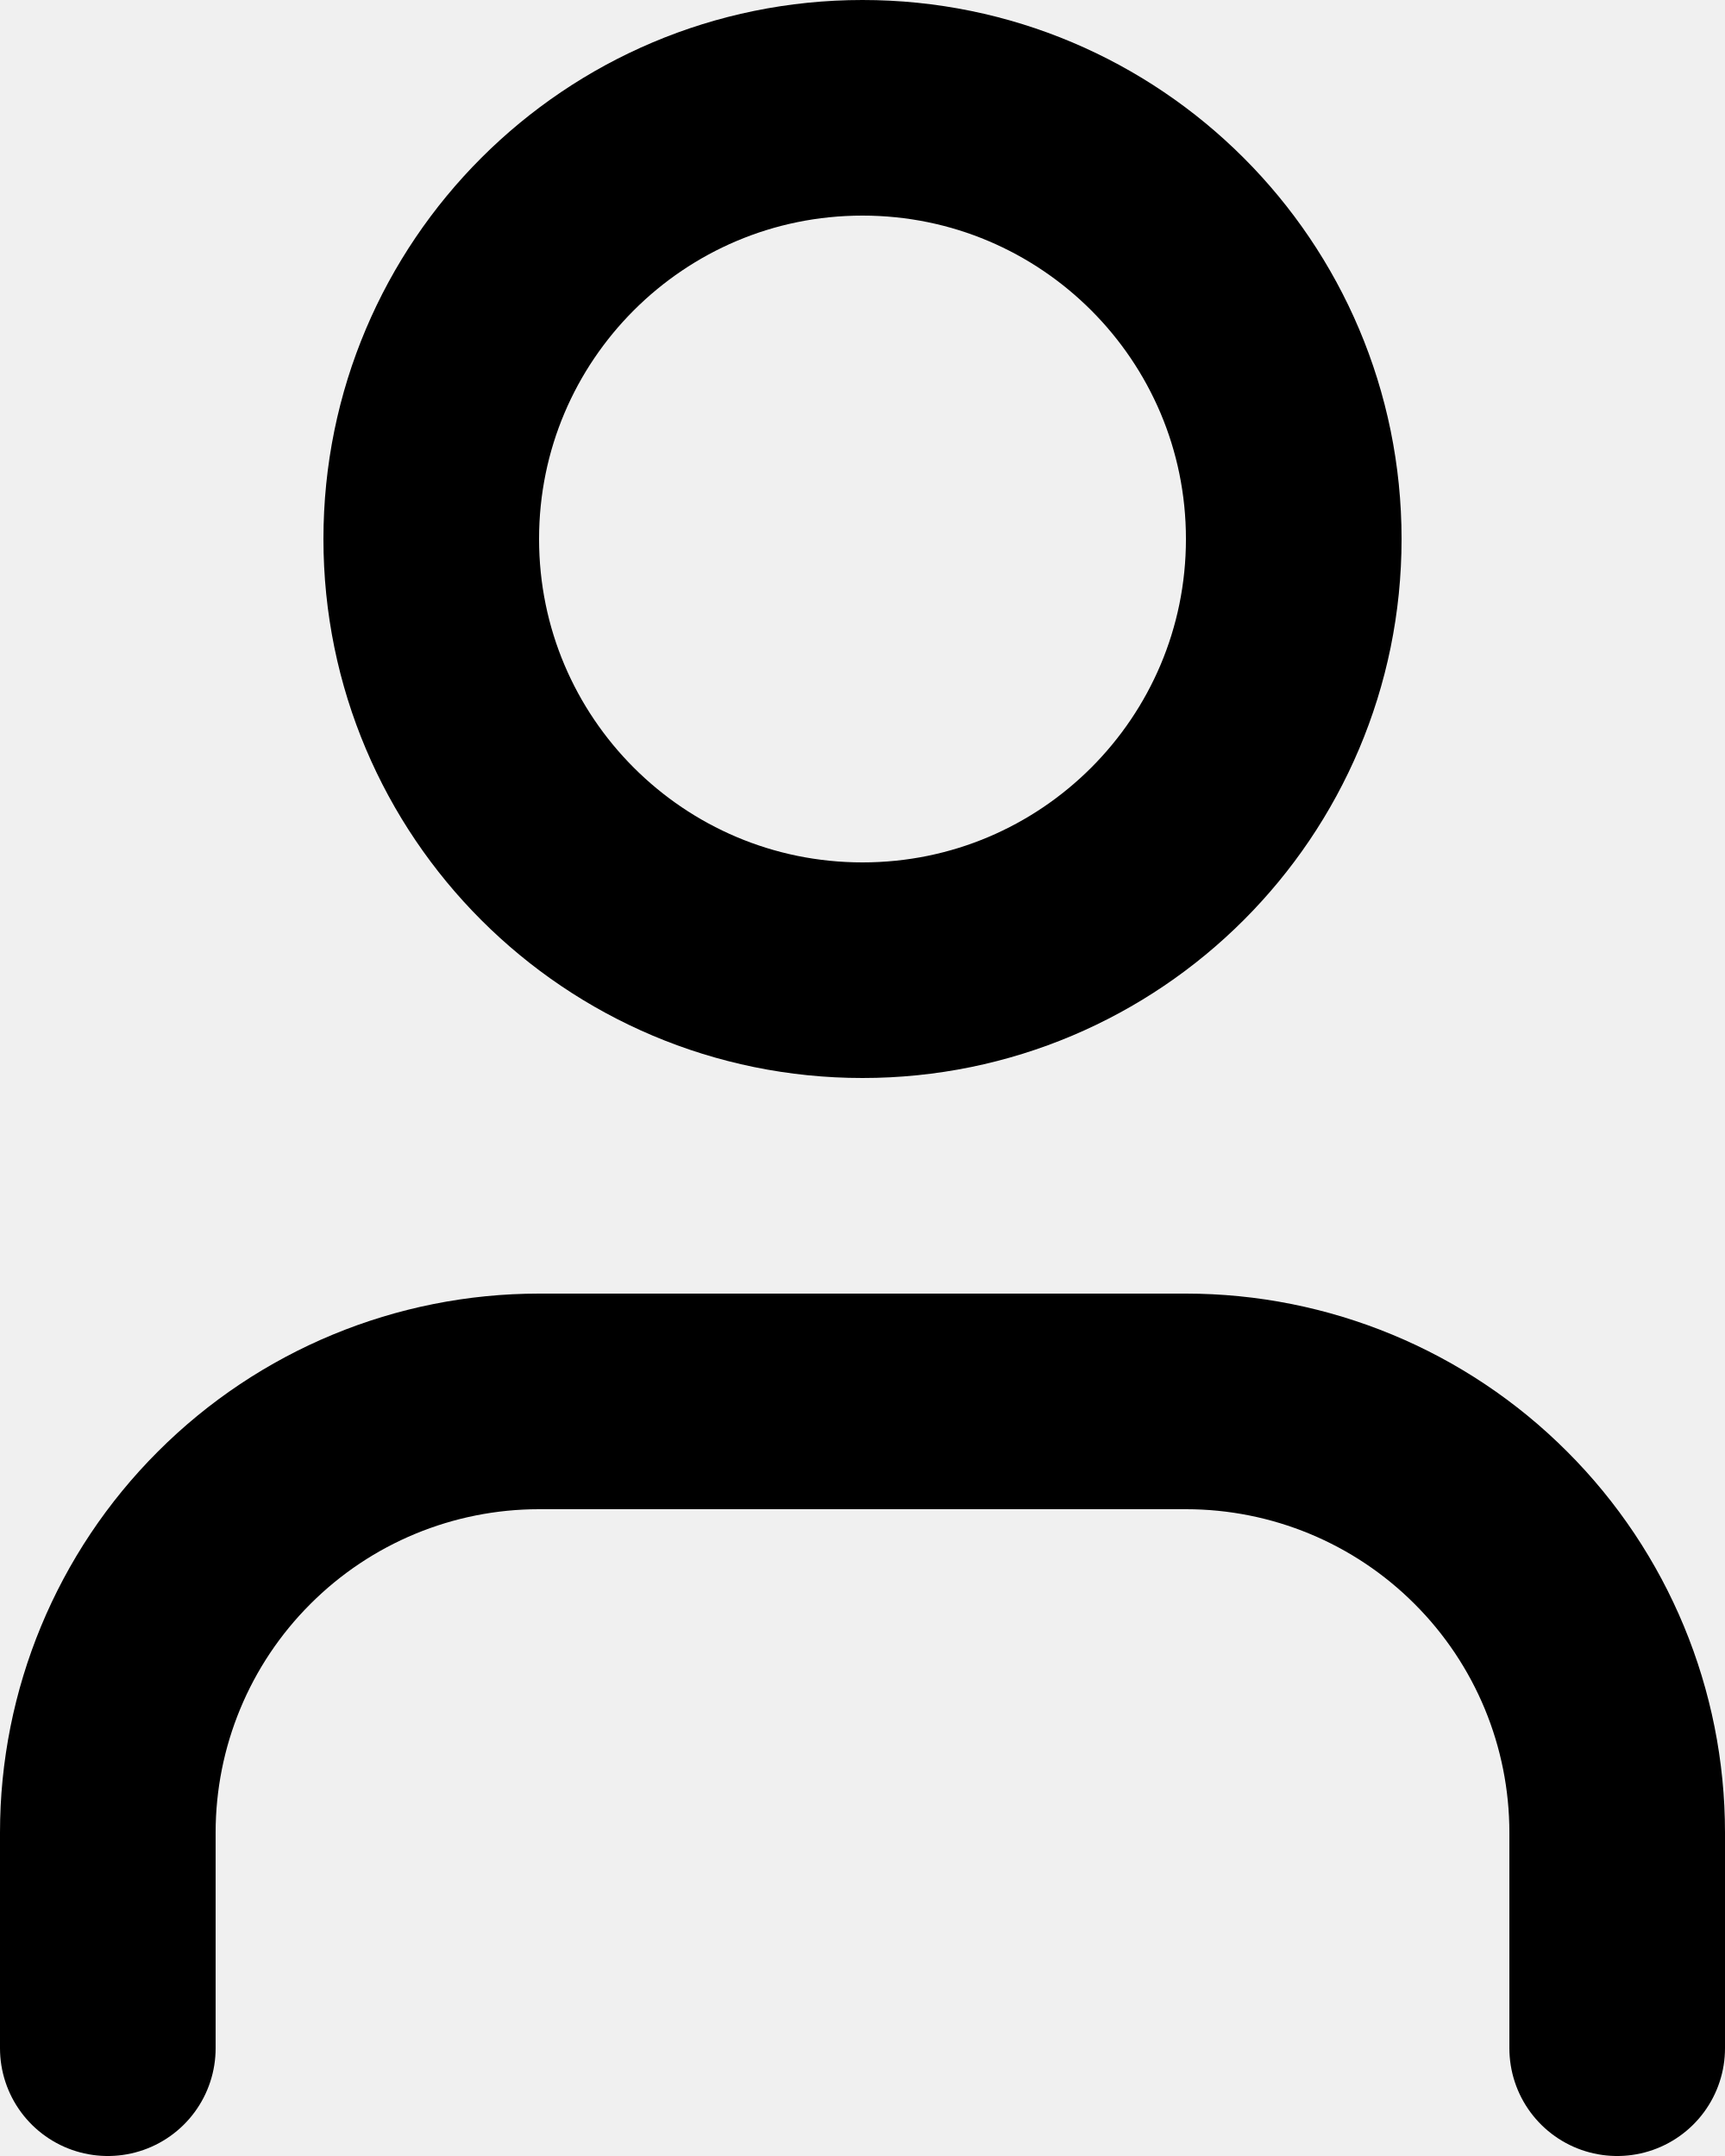
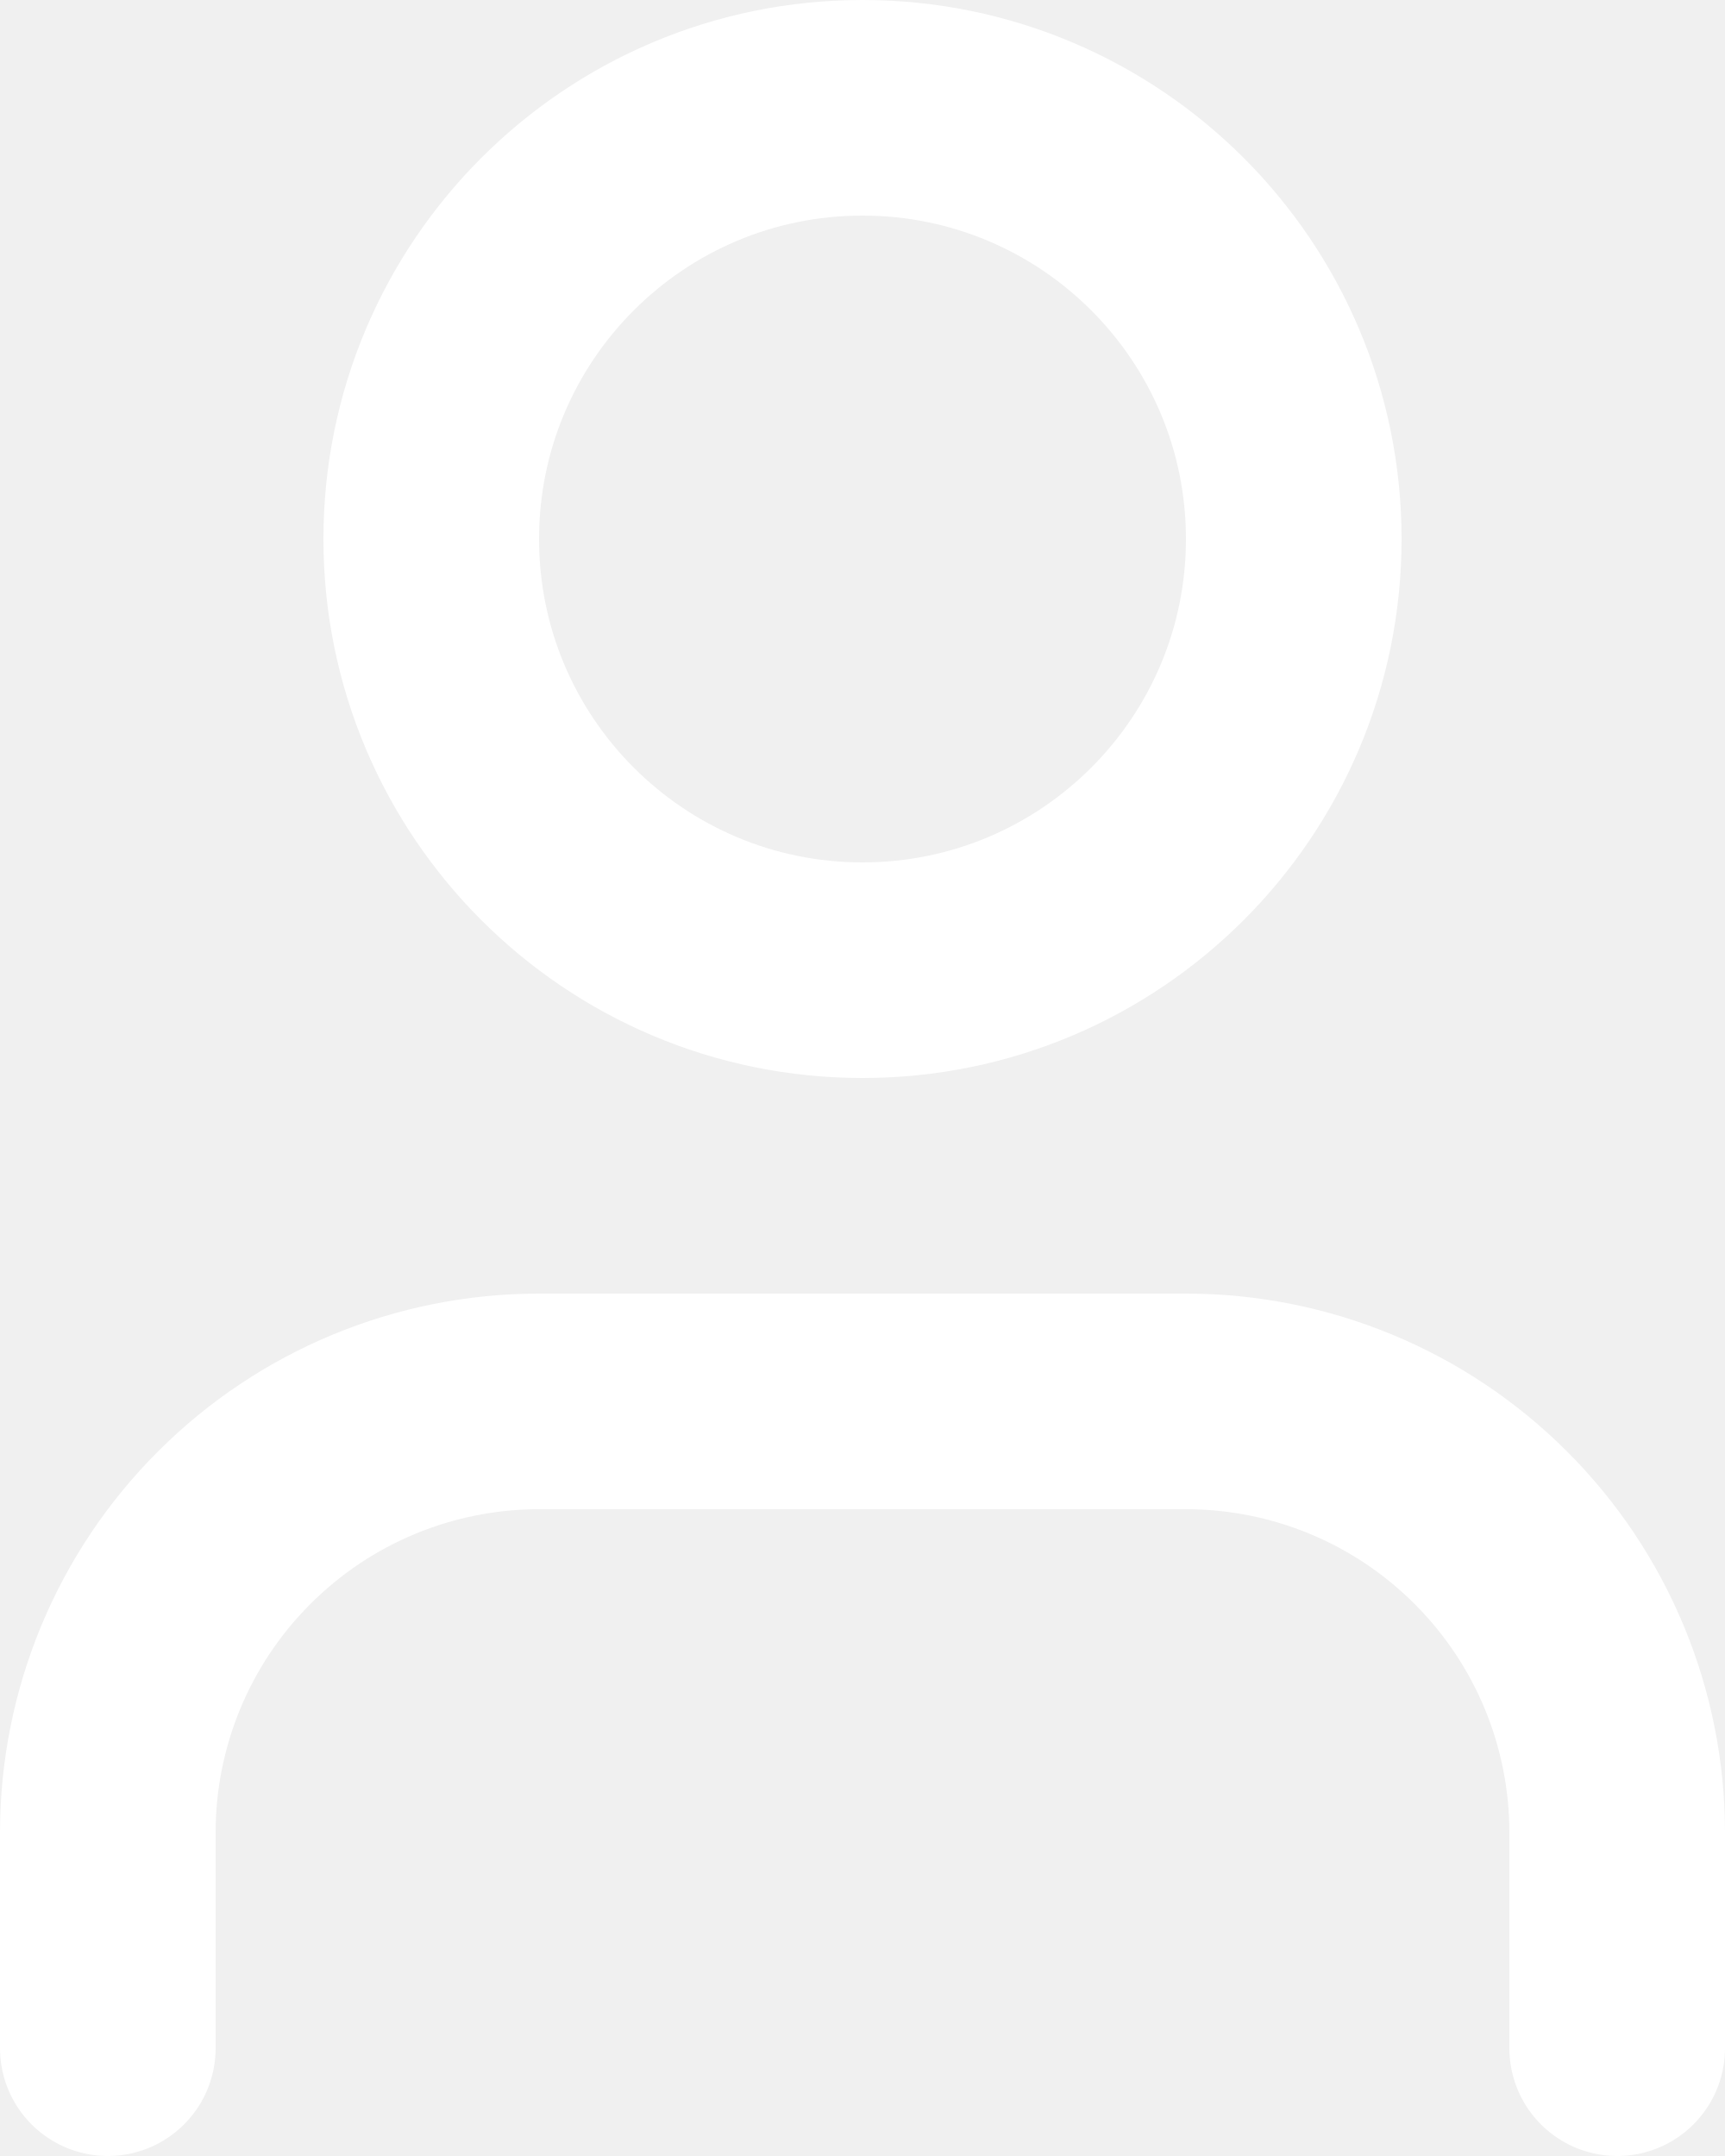
<svg xmlns="http://www.w3.org/2000/svg" width="16" height="20" viewBox="0 0 16 20" fill="none">
-   <path d="M15 19V17C15 15.939 14.579 14.922 13.828 14.172C13.078 13.421 12.061 13 11 13H5C3.939 13 2.922 13.421 2.172 14.172C1.421 14.922 1 15.939 1 17V19" stroke="black" stroke-width="2" stroke-linecap="round" stroke-linejoin="round" />
-   <path d="M8 9C10.209 9 12 7.209 12 5C12 2.791 10.209 1 8 1C5.791 1 4 2.791 4 5C4 7.209 5.791 9 8 9Z" stroke="black" stroke-width="2" stroke-linecap="round" stroke-linejoin="round" />
+   <g clip-path="url(#clip0_1_2)">
+     <path d="M15 19V17C15 15.939 14.579 14.922 13.828 14.172C13.078 13.421 12.061 13 11 13H5C3.939 13 2.922 13.421 2.172 14.172C1.421 14.922 1 15.939 1 17V19" stroke="white" stroke-width="2" stroke-linecap="round" stroke-linejoin="round" />
+     <path d="M8 9C10.209 9 12 7.209 12 5C12 2.791 10.209 1 8 1C5.791 1 4 2.791 4 5C4 7.209 5.791 9 8 9Z" stroke="white" stroke-width="2" stroke-linecap="round" stroke-linejoin="round" />
+   </g>
+   <defs>
+     <clipPath id="clip0_1_2">
+       <rect width="16" height="20" fill="white" />
+     </clipPath>
+   </defs>
</svg>
